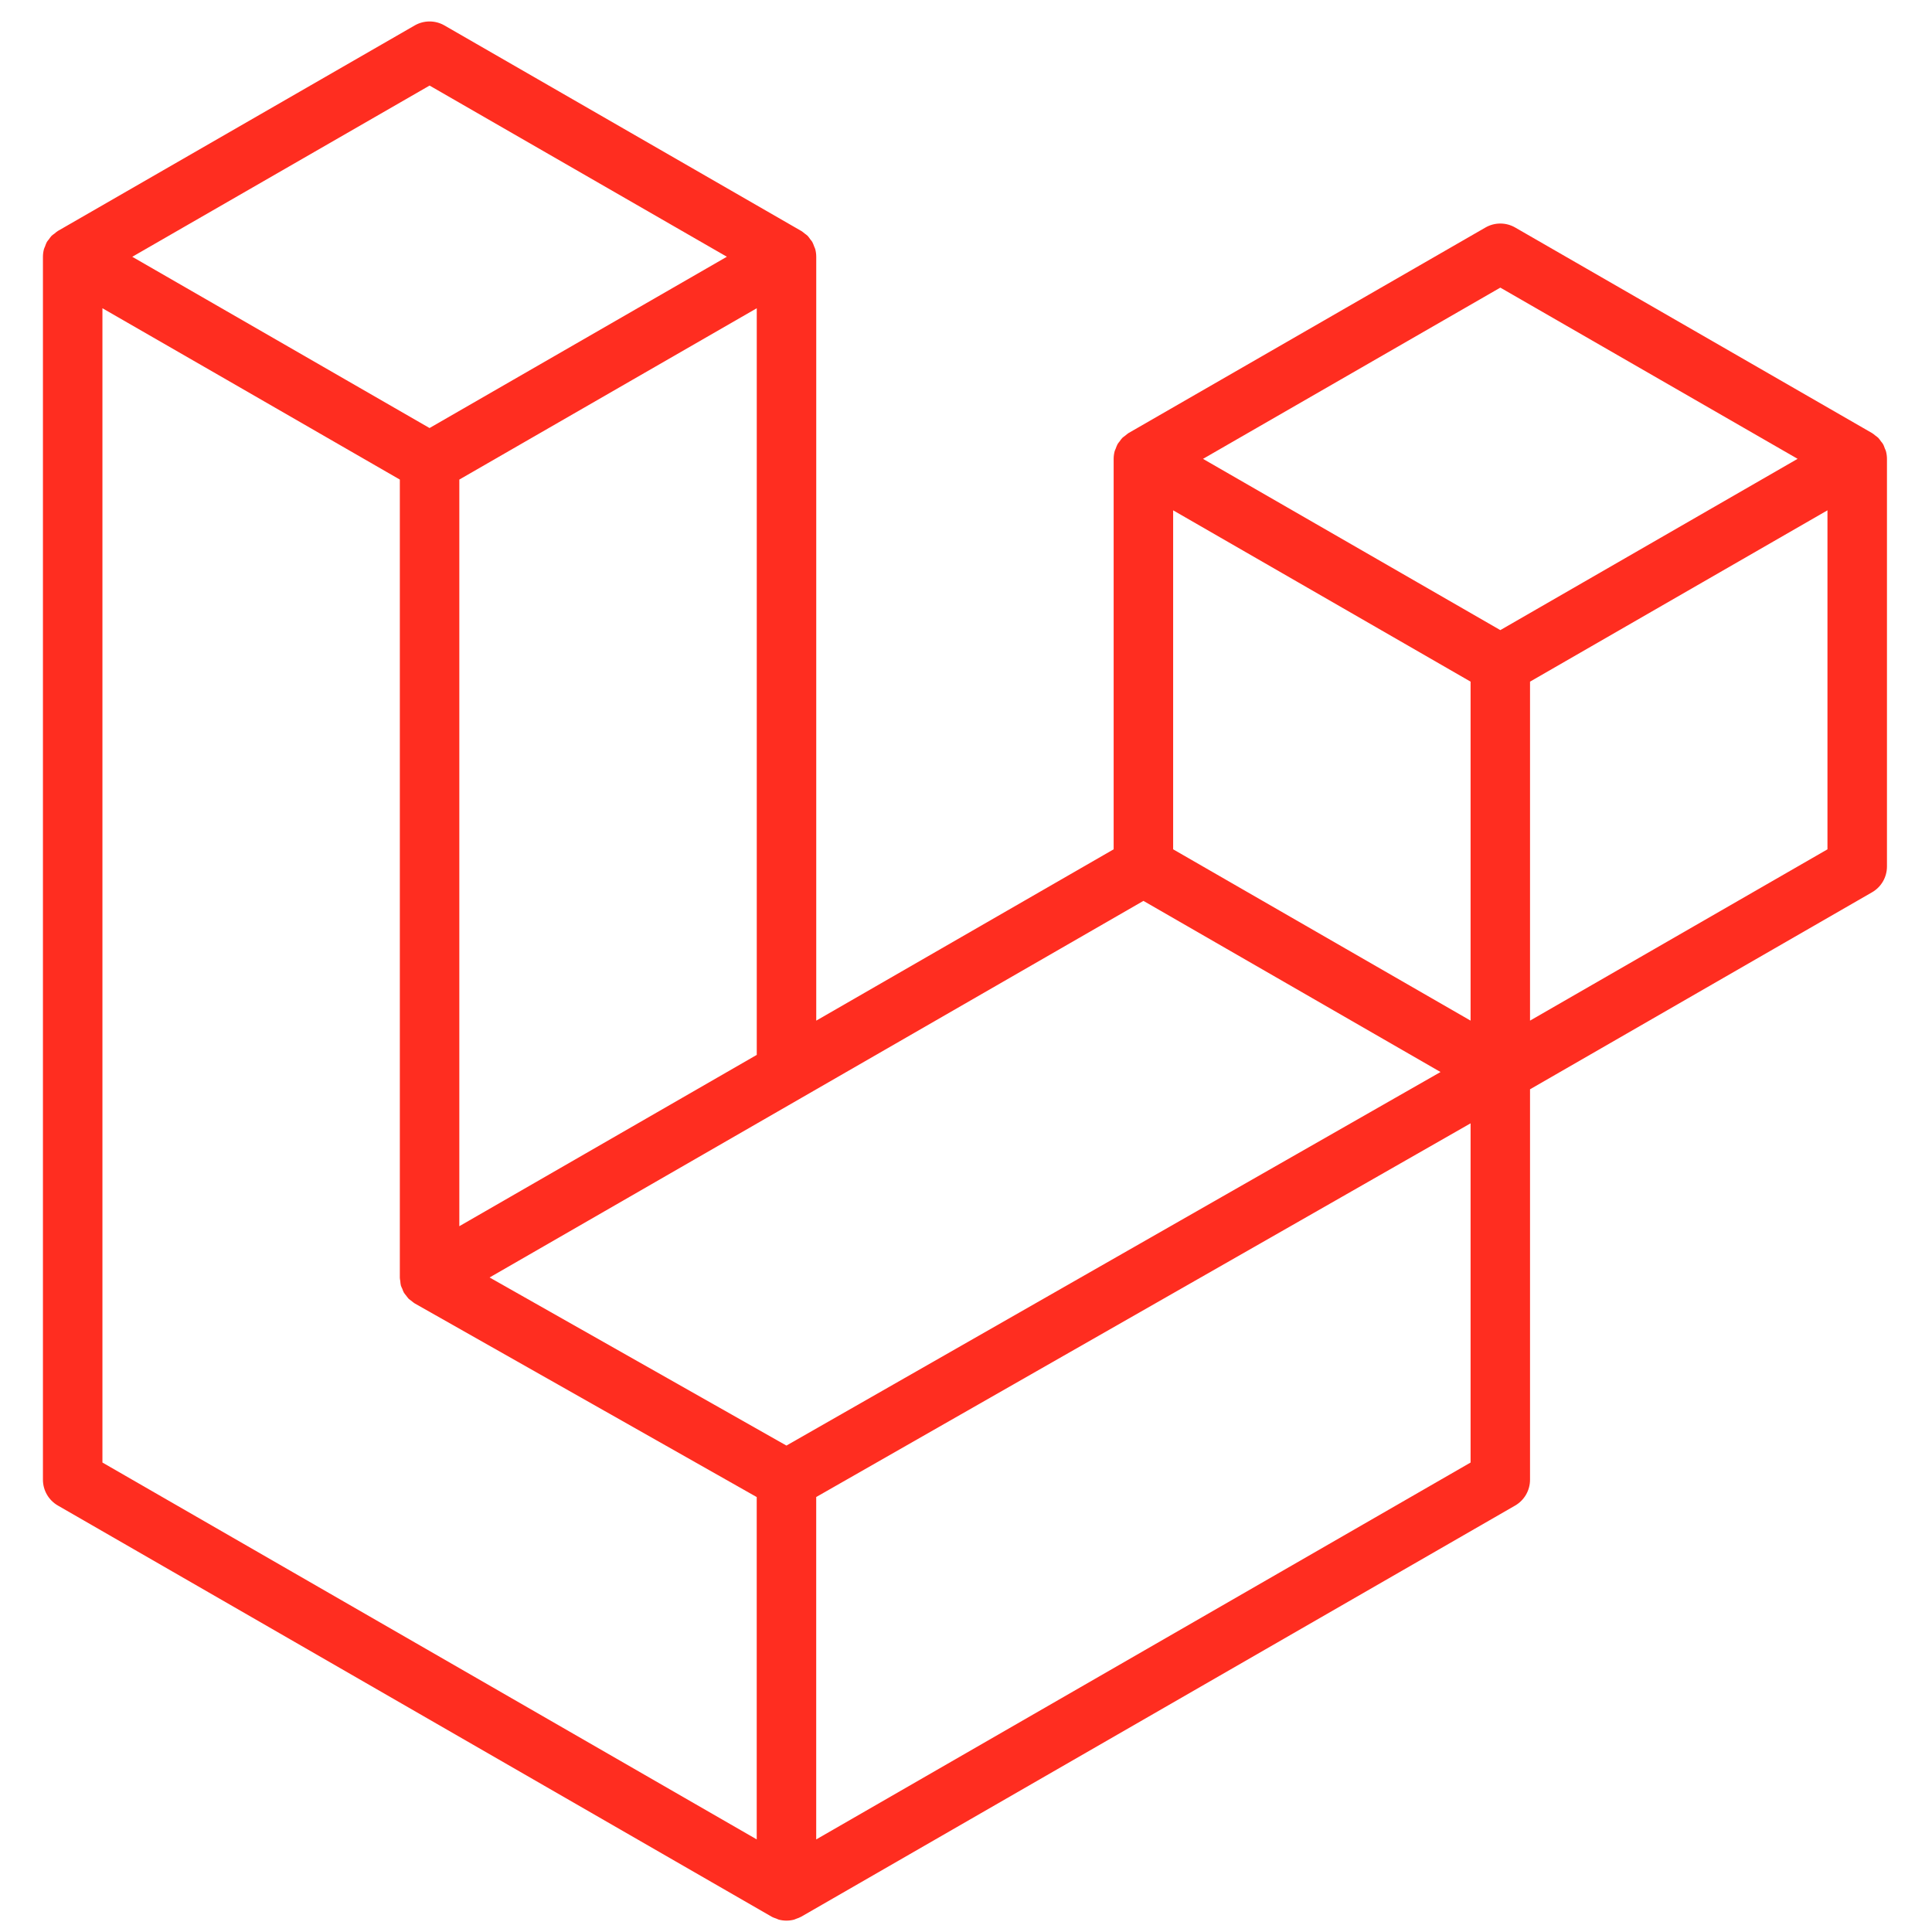
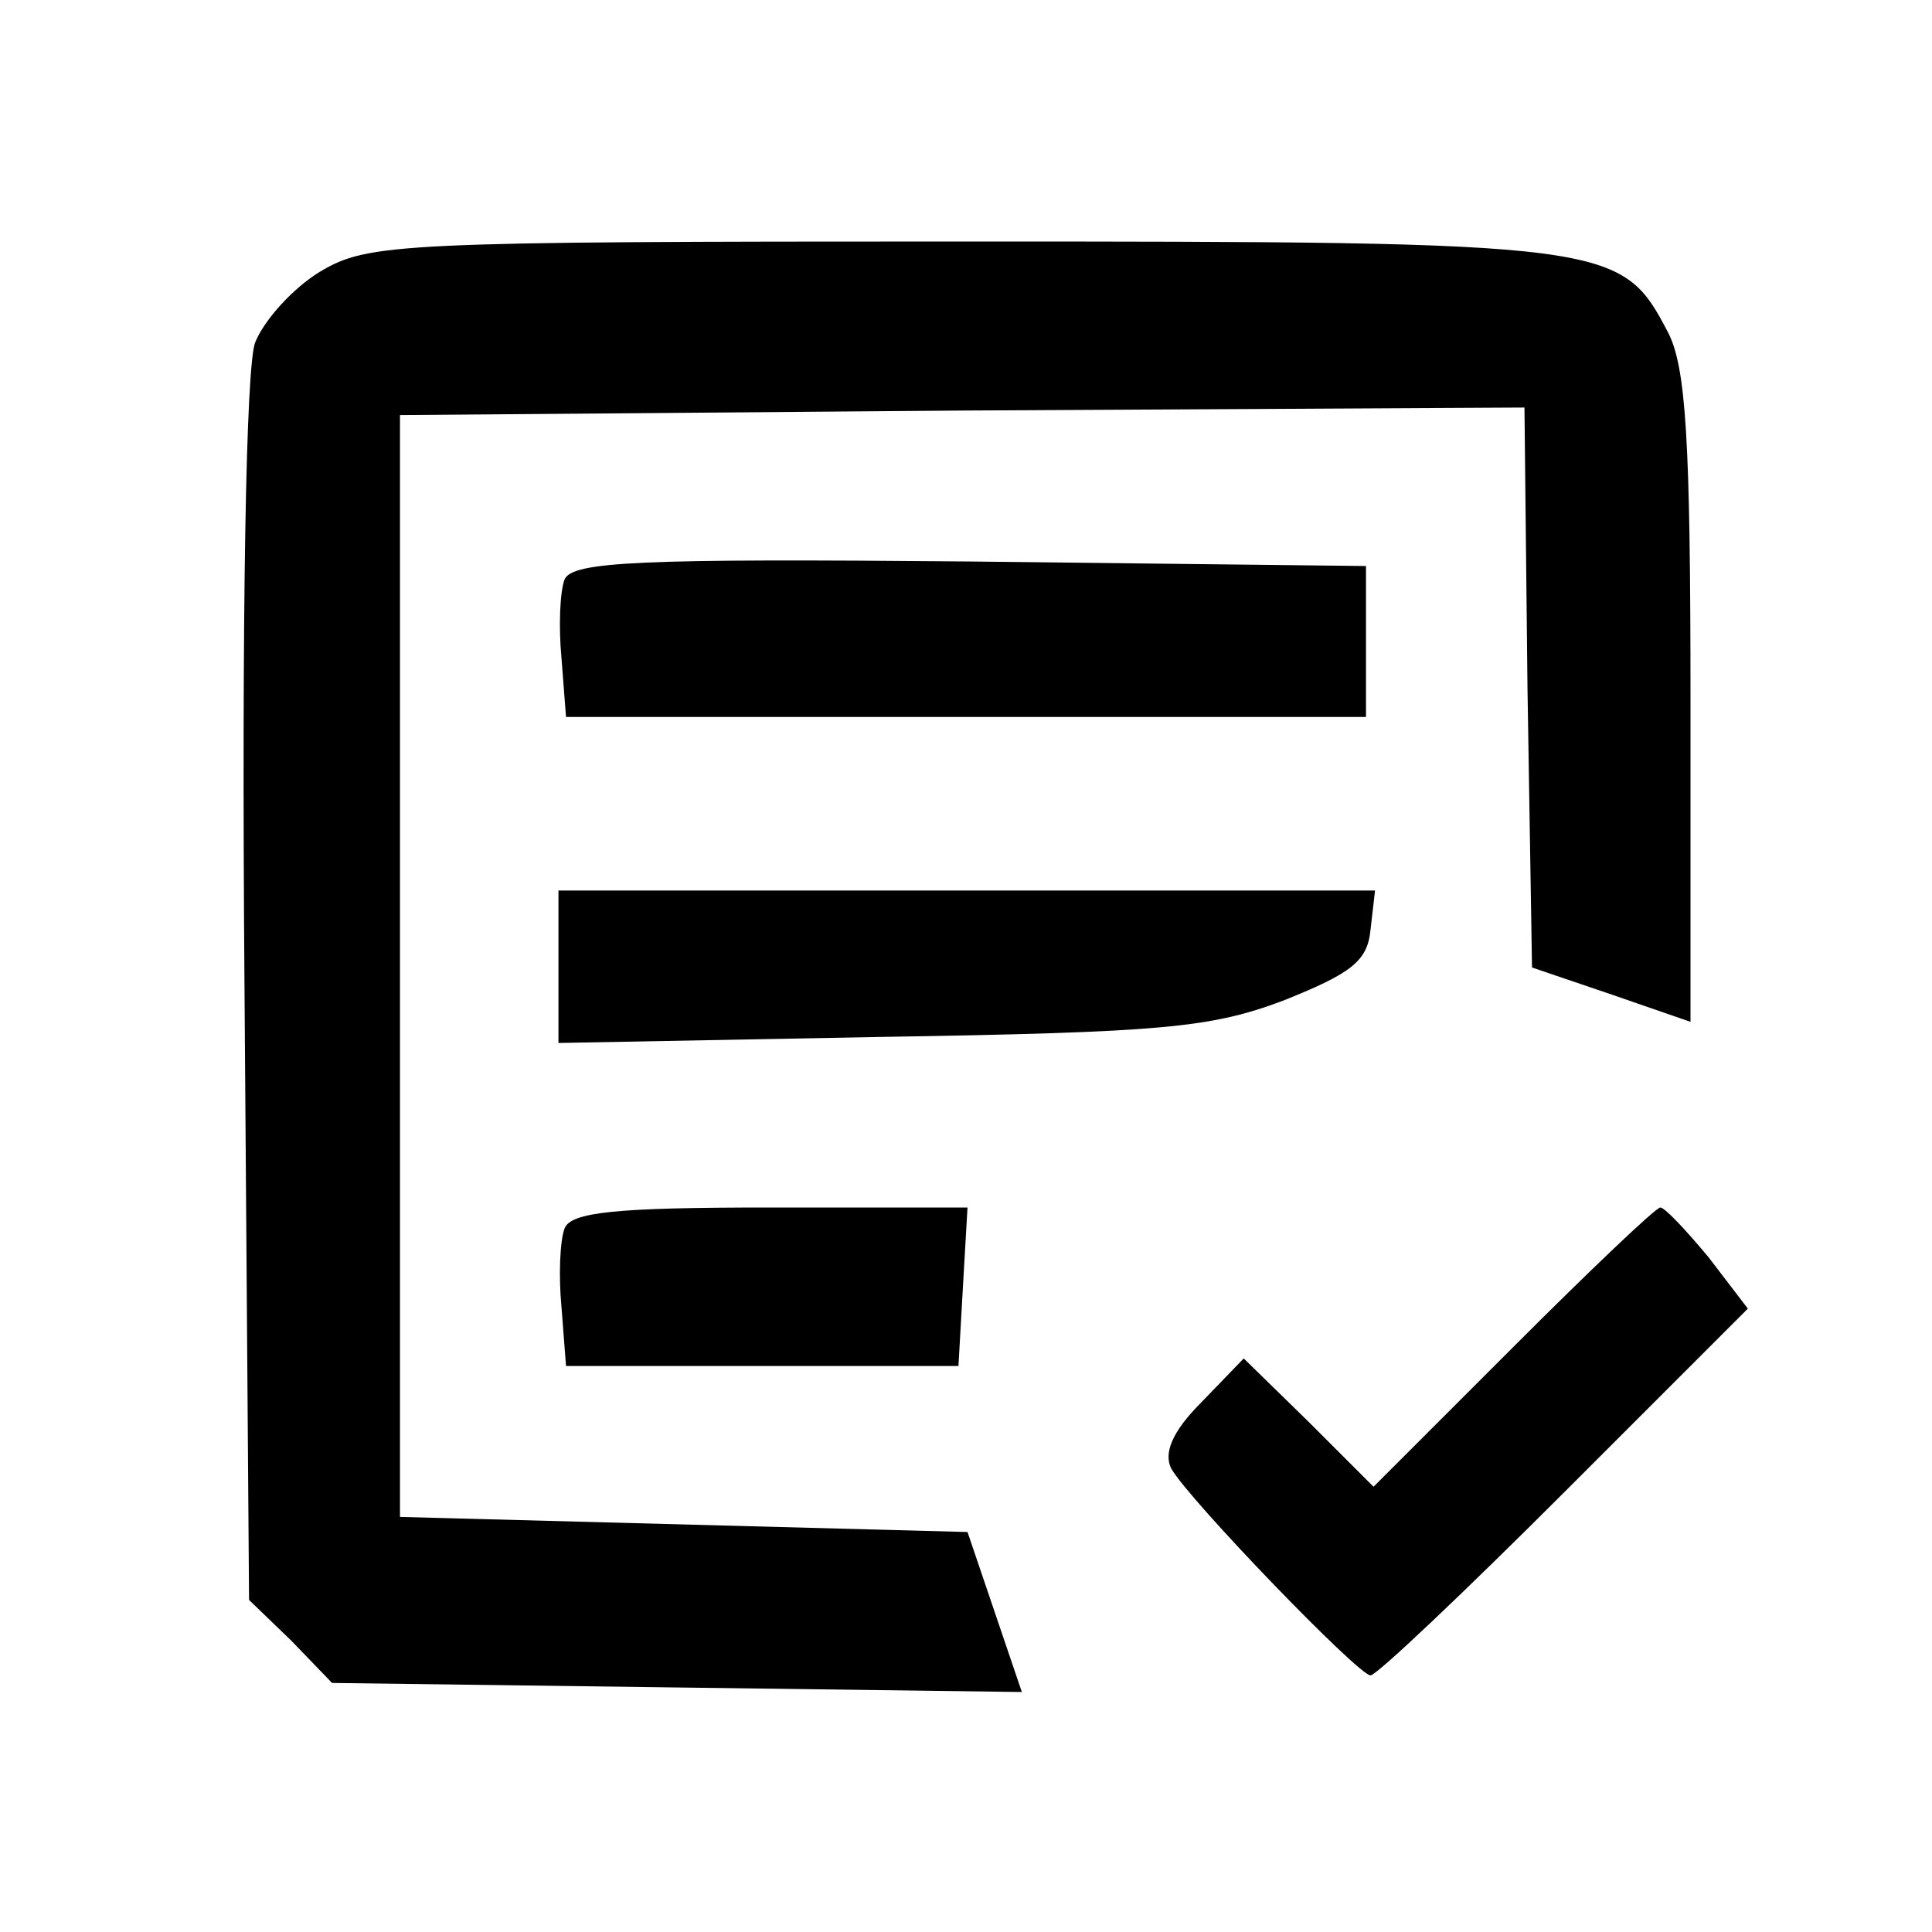
- <svg xmlns="http://www.w3.org/2000/svg" width="166" height="166" viewBox="0 0 166 166" fill="none">
-   <path fill-rule="evenodd" clip-rule="evenodd" d="M162.041 38.759C162.099 38.977 162.129 39.201 162.13 39.426V74.452C162.13 74.902 162.011 75.344 161.786 75.733C161.561 76.122 161.237 76.444 160.847 76.668L131.462 93.594V127.141C131.462 128.054 130.977 128.897 130.186 129.357L68.847 164.683C68.707 164.763 68.554 164.814 68.401 164.868C68.343 164.887 68.289 164.922 68.228 164.938C67.8 165.051 67.349 165.051 66.92 164.938C66.85 164.919 66.786 164.881 66.719 164.855C66.579 164.804 66.432 164.76 66.298 164.683L4.972 129.357C4.583 129.133 4.259 128.81 4.034 128.421C3.808 128.032 3.69 127.591 3.689 127.141L3.689 22.063C3.689 21.834 3.721 21.61 3.779 21.393C3.798 21.32 3.843 21.253 3.868 21.179C3.916 21.045 3.961 20.908 4.031 20.783C4.079 20.7 4.149 20.633 4.206 20.557C4.28 20.454 4.347 20.349 4.433 20.26C4.506 20.186 4.602 20.132 4.685 20.068C4.778 19.992 4.861 19.909 4.966 19.848L35.633 2.185C36.022 1.961 36.462 1.844 36.91 1.844C37.358 1.844 37.798 1.961 38.186 2.185L68.851 19.848H68.857C68.959 19.912 69.045 19.992 69.138 20.065C69.221 20.129 69.313 20.186 69.387 20.257C69.476 20.349 69.54 20.454 69.616 20.557C69.671 20.633 69.744 20.7 69.789 20.783C69.862 20.911 69.904 21.045 69.955 21.179C69.98 21.253 70.025 21.32 70.044 21.396C70.103 21.614 70.133 21.838 70.133 22.063V87.694L95.686 72.974V39.423C95.686 39.2 95.718 38.973 95.775 38.759C95.798 38.683 95.839 38.615 95.865 38.542C95.916 38.408 95.96 38.271 96.031 38.146C96.079 38.063 96.149 37.996 96.203 37.92C96.279 37.818 96.343 37.712 96.433 37.623C96.506 37.549 96.599 37.495 96.681 37.431C96.777 37.355 96.86 37.272 96.962 37.211L127.633 19.548C128.021 19.324 128.461 19.206 128.91 19.206C129.358 19.206 129.798 19.324 130.186 19.548L160.85 37.211C160.959 37.275 161.042 37.355 161.137 37.428C161.217 37.492 161.31 37.549 161.383 37.62C161.473 37.712 161.536 37.818 161.613 37.92C161.67 37.996 161.741 38.063 161.785 38.146C161.859 38.271 161.9 38.408 161.951 38.542C161.98 38.615 162.021 38.683 162.041 38.759ZM157.018 72.974V43.848L146.287 50.028L131.462 58.568V87.694L157.021 72.974H157.018ZM126.354 125.663V96.518L111.771 104.85L70.13 128.626V158.046L126.354 125.663ZM8.801 26.485V125.663L65.018 158.043V128.629L35.649 112L35.64 111.994L35.627 111.988C35.528 111.93 35.445 111.847 35.353 111.777C35.273 111.713 35.18 111.662 35.11 111.592L35.104 111.582C35.021 111.502 34.963 111.403 34.893 111.314C34.829 111.228 34.753 111.154 34.702 111.065L34.699 111.055C34.641 110.96 34.606 110.845 34.565 110.736C34.523 110.64 34.469 110.551 34.443 110.449C34.411 110.328 34.405 110.197 34.392 110.072C34.379 109.976 34.354 109.881 34.354 109.785V109.778V41.205L19.532 32.662L8.801 26.485ZM36.913 7.35L11.364 22.063L36.907 36.777L62.453 22.06L36.907 7.35H36.913ZM50.2 99.174L65.022 90.637V26.485L54.291 32.665L39.466 41.205V105.357L50.2 99.174ZM128.91 24.713L103.363 39.426L128.91 54.14L154.453 39.423L128.91 24.713ZM126.354 58.568L111.529 50.028L100.798 43.848V72.974L115.619 81.511L126.354 87.694V58.568ZM67.571 124.205L105.042 102.803L123.772 92.109L98.245 77.405L68.854 94.334L42.066 109.762L67.571 124.205Z" fill="#FF2D20" />
+ <svg xmlns="http://www.w3.org/2000/svg" version="1.0" width="128pt" height="128pt" viewBox="0 0 128 128" preserveAspectRatio="xMidYMid meet">
+   <g transform="translate(0,128) scale(0.1,-0.1)" fill="#000000" stroke="none">
+     <path d="M212 1100 c-18 -11 -37 -32 -43 -47 -6 -16 -9 -176 -7 -429 l3 -404 28 -27 27 -28 229 -3 228 -3 -18 53 -18 53 -188 5 -188 5 0 365 0 365 372 3 373 2 2 -186 3 -185 53 -18 52 -18 0 214 c0 172 -3 220 -15 243 -31 59 -36 60 -467 60 -375 0 -394 -1 -426 -20z" />
+     <path d="M374 896 c-3 -8 -4 -31 -2 -52 l3 -39 265 0 265 0 0 50 0 50 -263 3 c-219 2 -263 0 -268 -12z" />
+     <path d="M370 640 l0 -51 213 4 c187 3 219 6 267 24 45 18 56 26 58 47 l3 26 -270 0 -271 0 0 -50z" />
+     <path d="M374 466 c-3 -8 -4 -31 -2 -52 l3 -39 130 0 130 0 3 53 3 52 -131 0 c-102 0 -132 -3 -136 -14z" />
+     <path d="M1003 388 l-93 -93 -43 43 -43 42 -28 -29 c-20 -20 -25 -34 -20 -44 12 -21 124 -137 132 -137 4 0 62 55 129 122 l121 121 -26 34 c-15 18 -29 33 -32 33 -3 0 -47 -42 -97 -92z" />
+   </g>
</svg>
